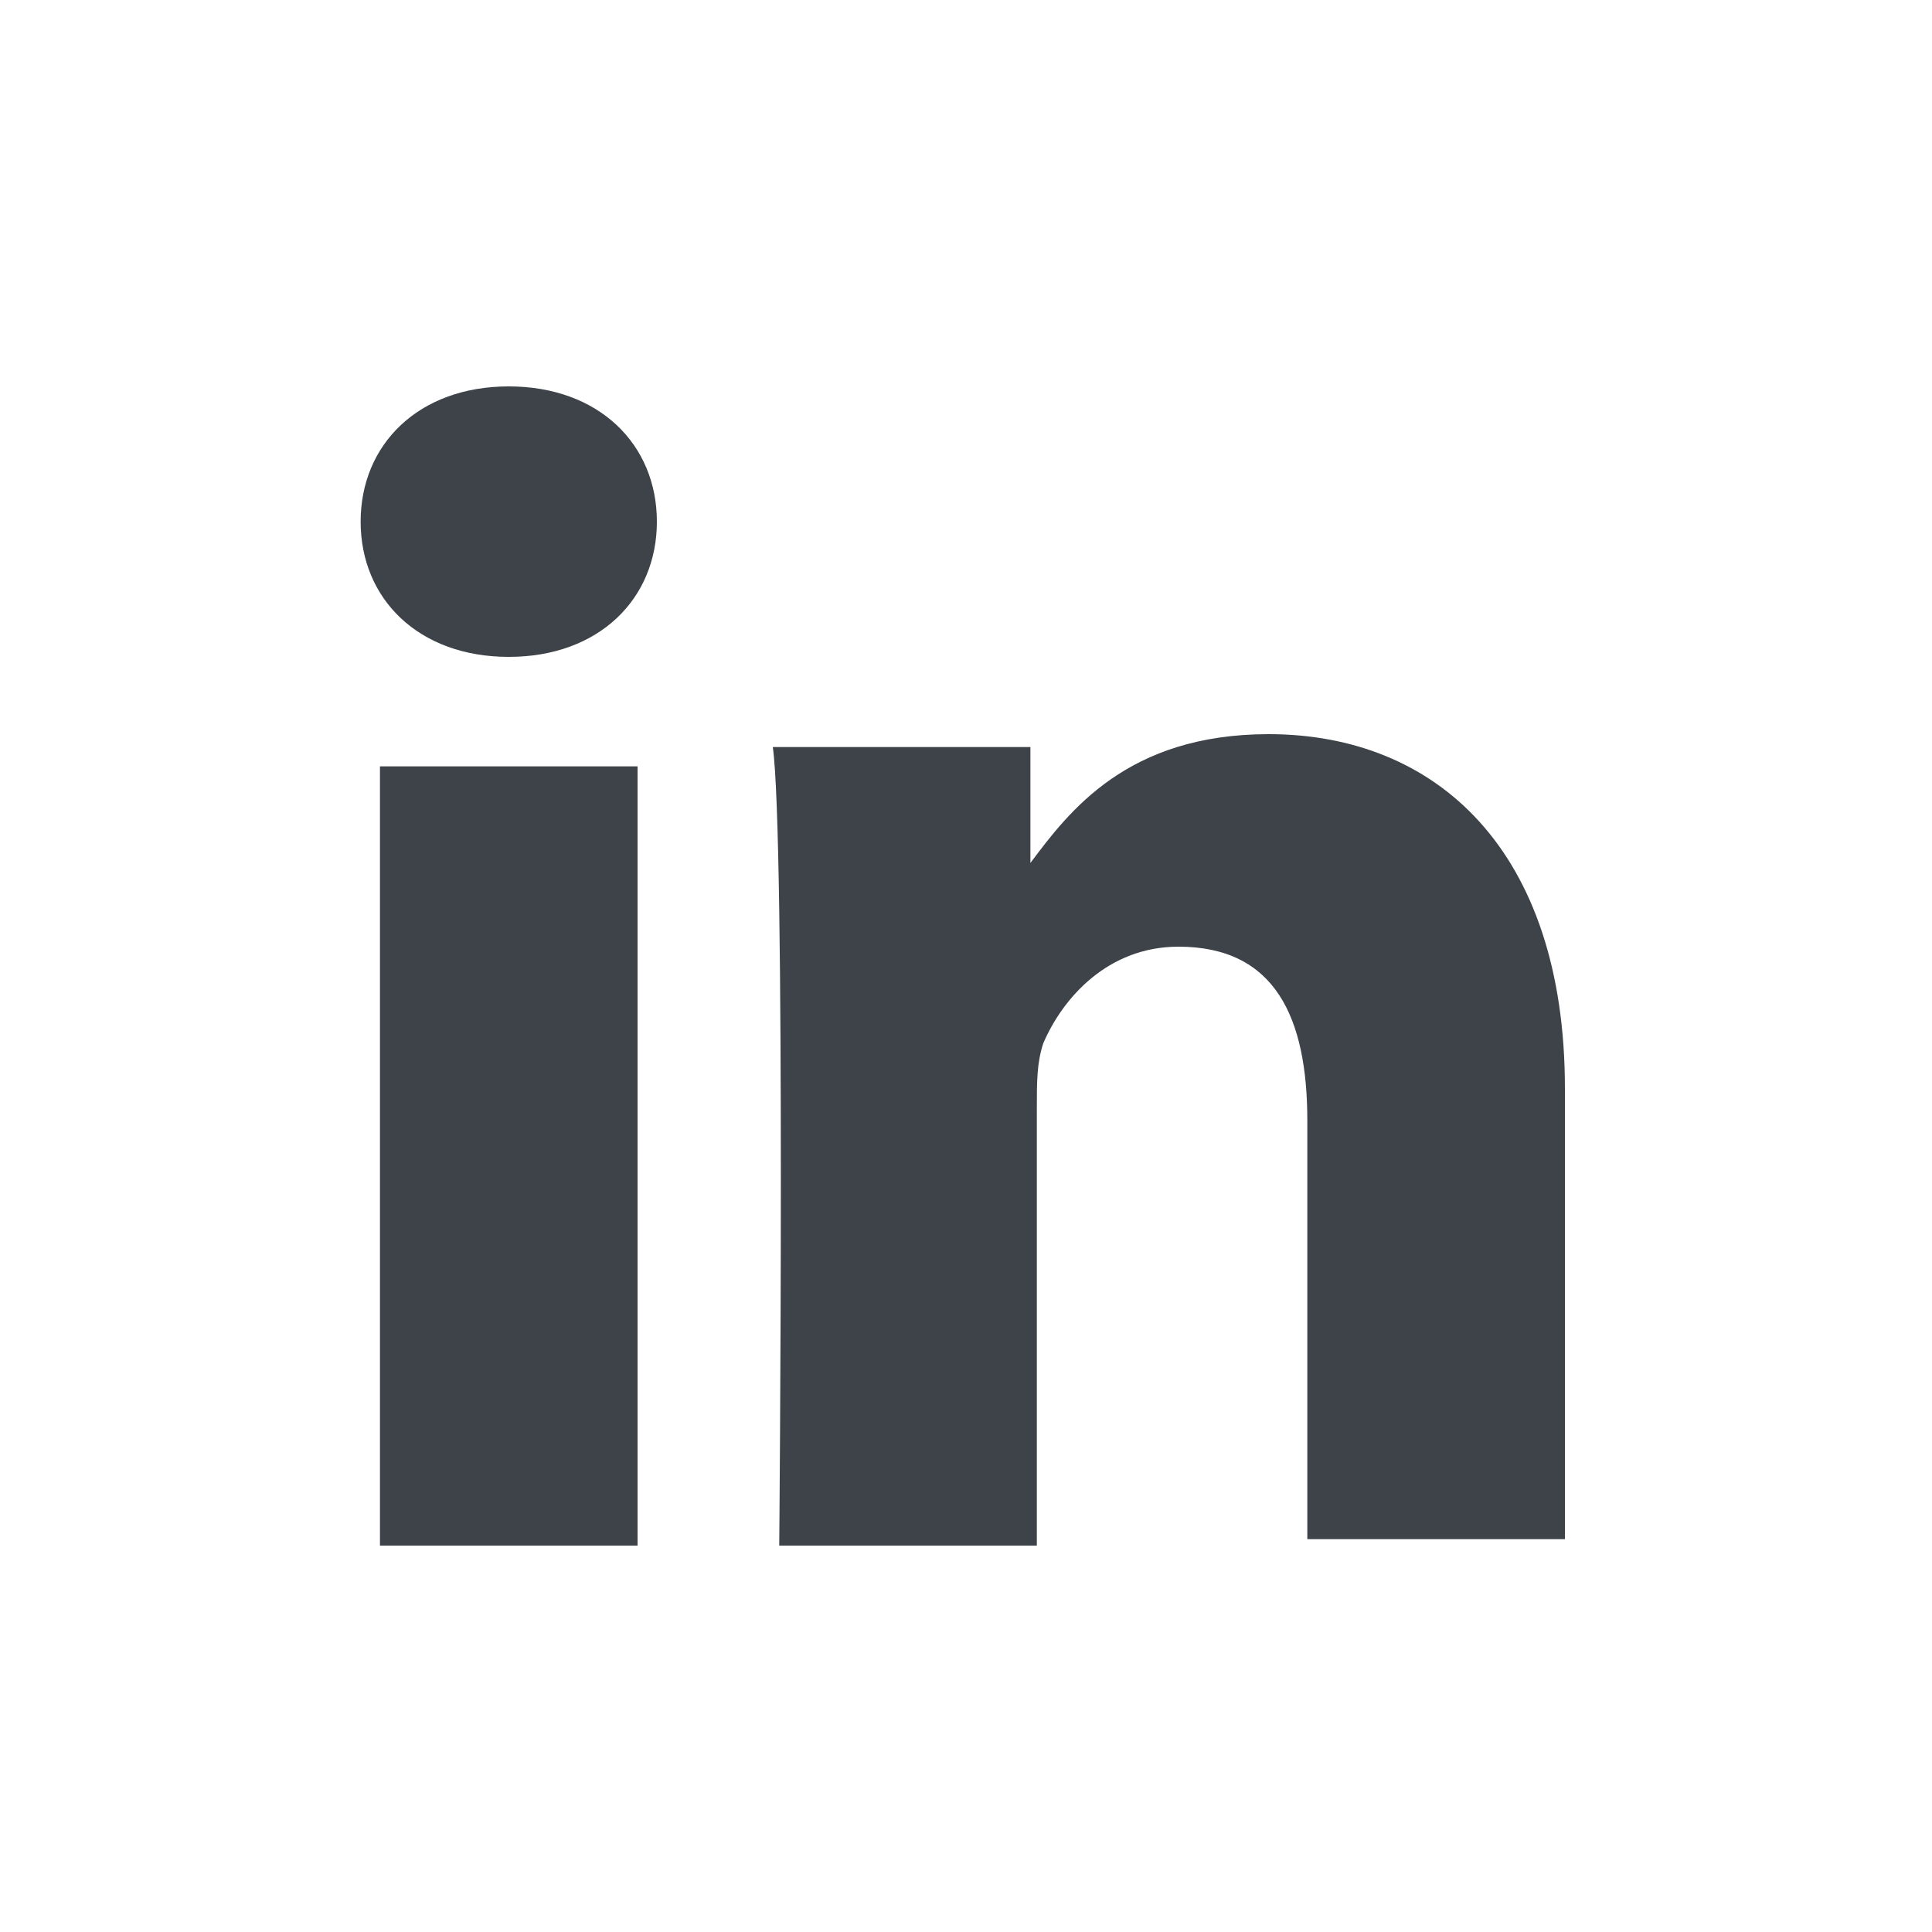
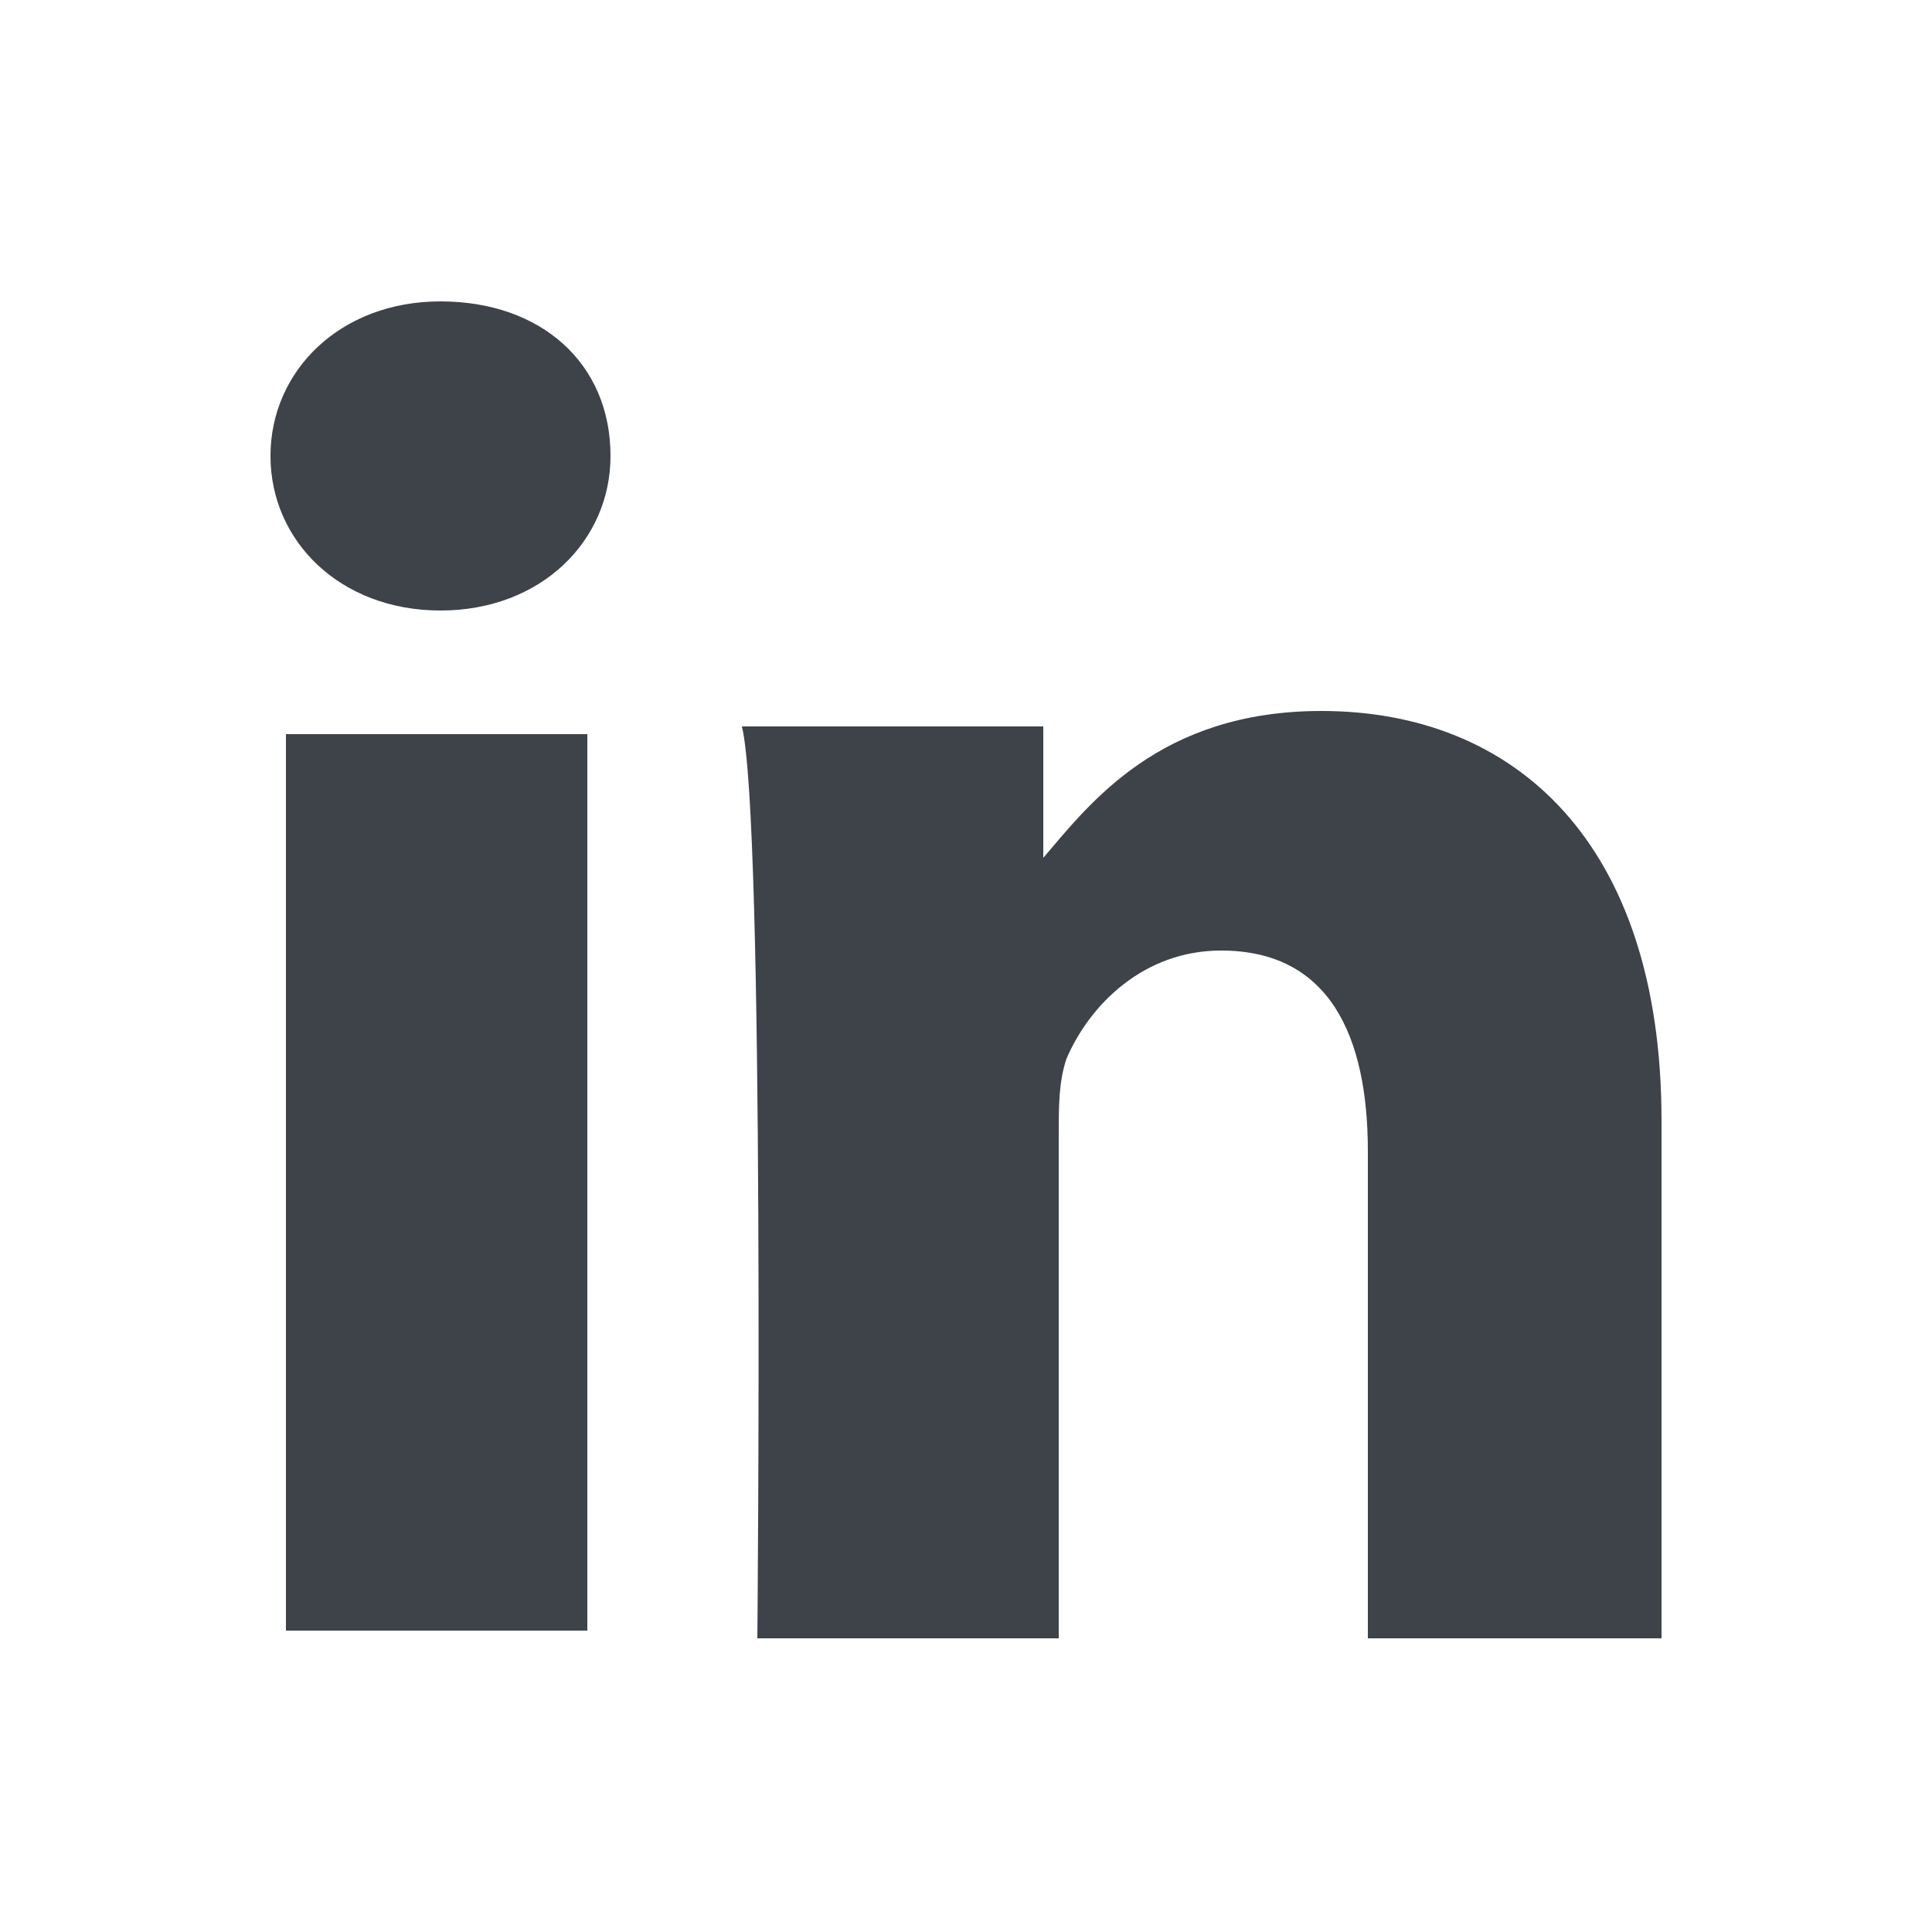
- <svg xmlns="http://www.w3.org/2000/svg" version="1.1" id="Layer_1" x="0px" y="0px" viewBox="126.7 126.7 30 30" enable-background="new 126.7 126.7 30 30" xml:space="preserve">
+ <svg xmlns="http://www.w3.org/2000/svg" version="1.1" id="Layer_1" x="0px" y="0px" viewBox="11.5 11.5 25 25" enable-background="new 11.5 11.5 25 25" xml:space="preserve">
  <g id="Linkedin">
-     <path fill="#3d4349" d="M136.6,150.7v-12.1h-4v12.1H136.6L136.6,150.7z M134.6,136.9c1.4,0,2.3-0.9,2.3-2.1c0-1.2-0.9-2.1-2.3-2.1   c-1.4,0-2.3,0.9-2.3,2.1C132.3,136,133.2,136.9,134.6,136.9L134.6,136.9L134.6,136.9z" />
-     <path fill="#3d4349" d="M138.8,150.7h4v-6.8c0-0.4,0-0.7,0.1-1c0.3-0.7,1-1.5,2.1-1.5c1.5,0,2,1.1,2,2.7v6.5h4v-7   c0-3.7-2-5.5-4.6-5.5c-2.2,0-3.1,1.2-3.7,2h0v-1.8h-4C138.9,139.7,138.8,150.7,138.8,150.7L138.8,150.7z" />
+     <path fill="#3D4349" d="M19.1,32.7V21h-3.9v11.6H19.1L19.1,32.7z M17.2,19.4c1.3,0,2.2-0.9,2.2-2c0-1.2-0.9-2-2.2-2   c-1.3,0-2.2,0.9-2.2,2S15.9,19.4,17.2,19.4L17.2,19.4L17.2,19.4z" />
+     <path fill="#3D4349" d="M21.3,32.7h3.9v-6.5c0-0.4,0-0.7,0.1-1c0.3-0.7,1-1.4,2-1.4c1.4,0,1.9,1.1,1.9,2.6v6.3H33v-6.7   c0-3.6-1.9-5.3-4.4-5.3c-2.1,0-3,1.2-3.6,1.9l0,0v-1.7h-3.9C21.4,22.1,21.3,32.7,21.3,32.7L21.3,32.7z" />
  </g>
</svg>
